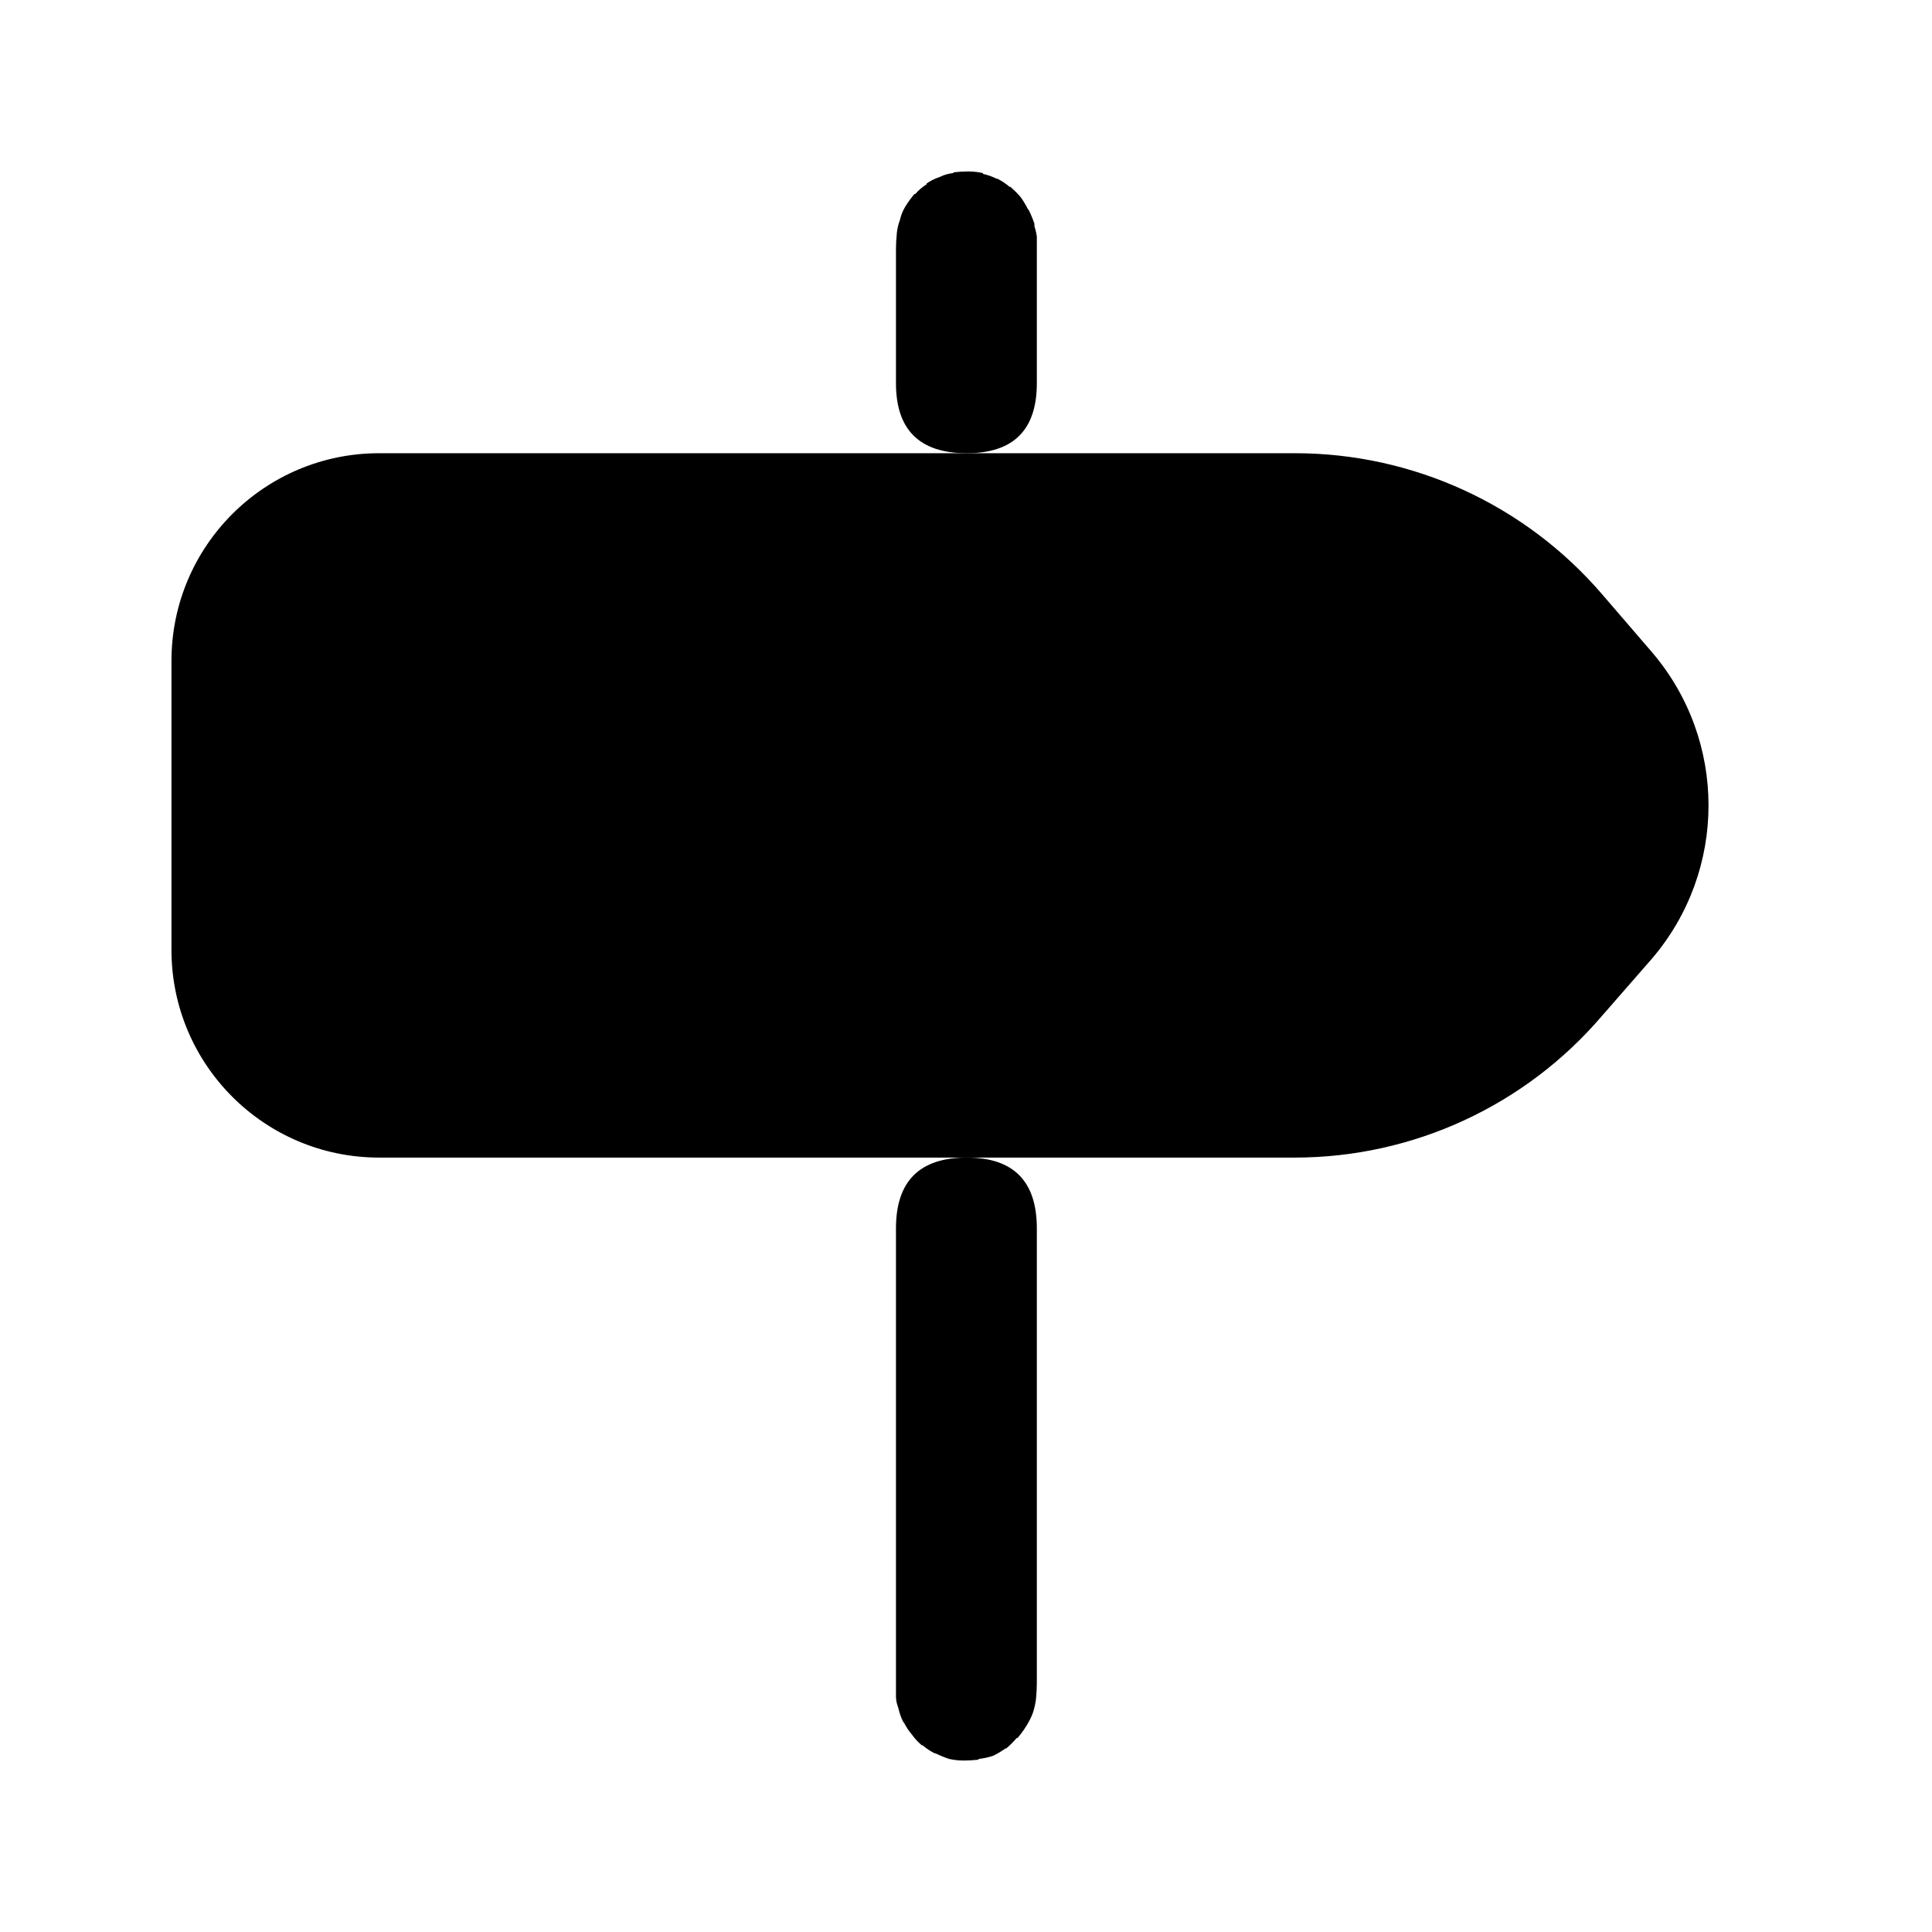
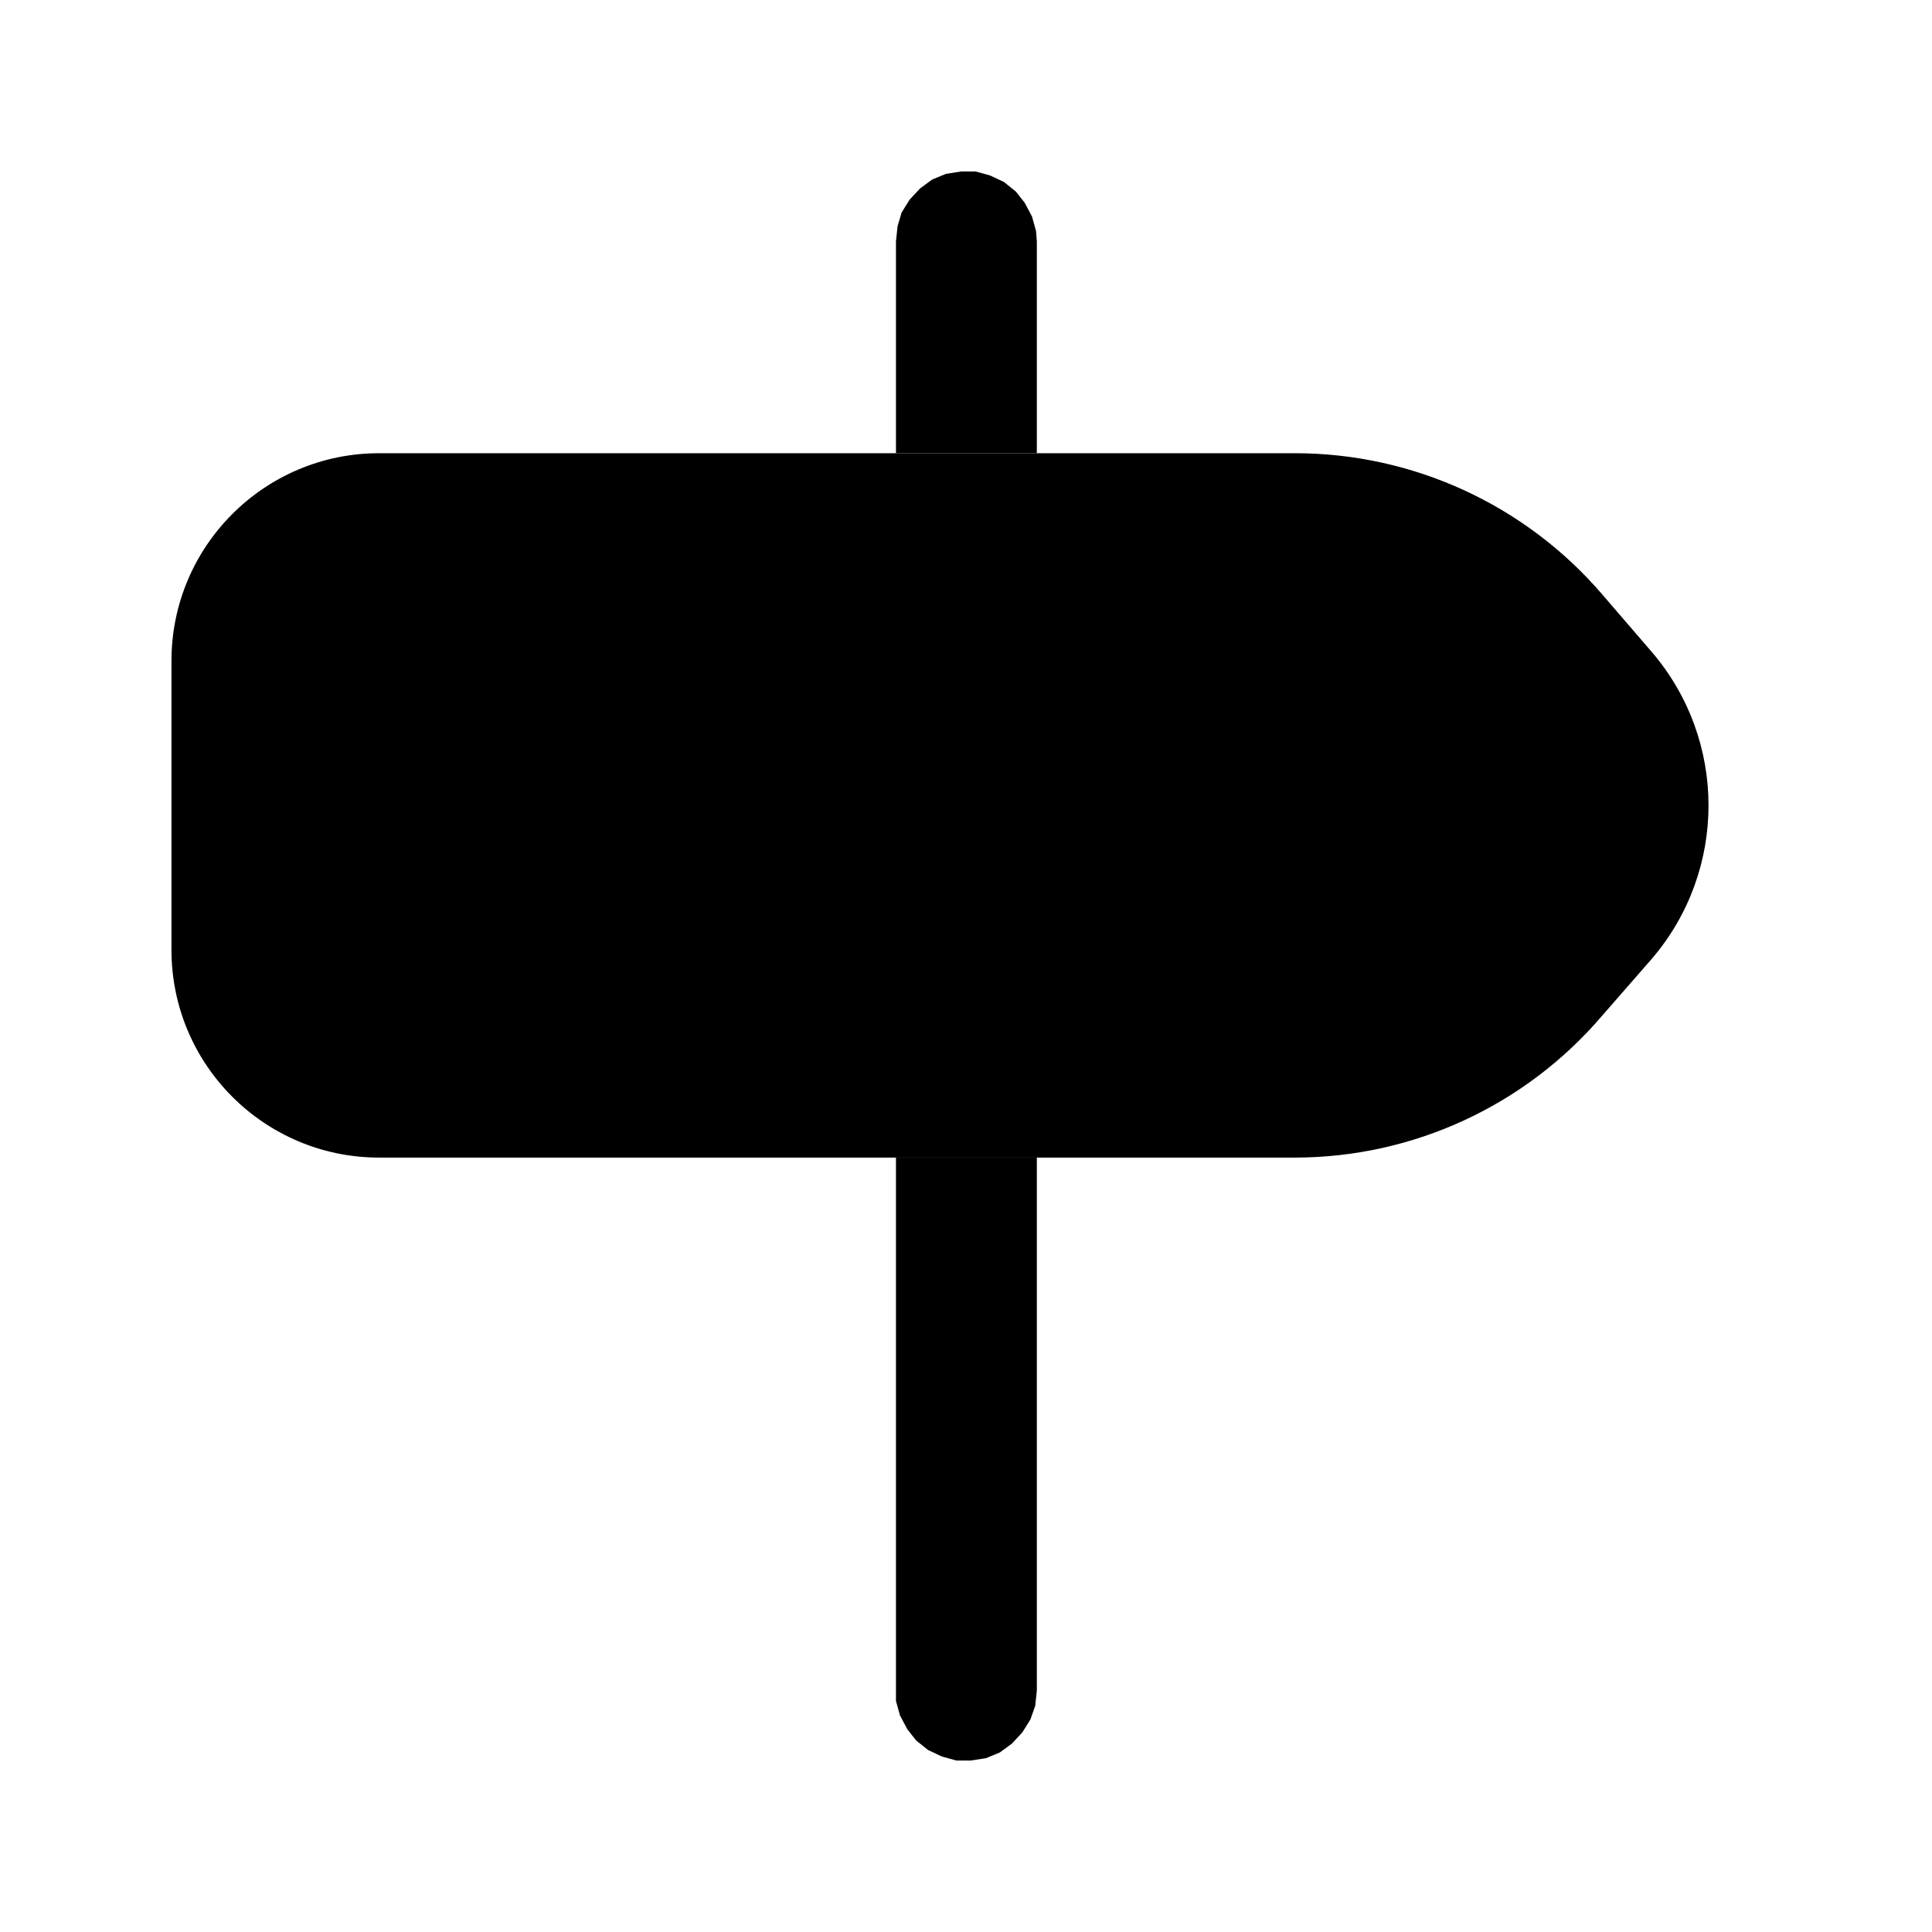
<svg xmlns="http://www.w3.org/2000/svg" viewBox="0 0 24 24" width="24" height="24" fill="currentColor">
  <path fill-rule="evenodd" d="M4.71 5.63L16.09 5.63A5.03 5.03 0 0 1 19.9 7.38L20.52 8.1A2.93 2.93 0 0 1 20.52 11.91L19.9 12.62A5.02 5.02 0 0 1 16.09 14.38L4.71 14.38A2.58 2.58 0 0 1 2.13 11.8L2.13 8.21A2.58 2.58 0 0 1 4.71 5.63Z" />
-   <path d="M12.88 20.9 Q12.88 21 12.87 21.1 L12.87 21.1 Q12.86 21.19 12.83 21.28 L12.83 21.28 Q12.8 21.36 12.75 21.44 L12.75 21.44 Q12.7 21.52 12.64 21.59 L12.63 21.59 Q12.57 21.66 12.5 21.72 L12.49 21.72 Q12.42 21.77 12.34 21.81 L12.34 21.81 Q12.25 21.84 12.16 21.85 L12.15 21.86 Q12.06 21.87 11.97 21.87 L11.97 21.87 Q11.88 21.87 11.79 21.85 L11.79 21.85 Q11.7 21.82 11.62 21.78 L11.61 21.78 Q11.53 21.74 11.46 21.68 L11.45 21.68 Q11.38 21.62 11.33 21.55 L11.33 21.55 Q11.27 21.48 11.23 21.4 L11.22 21.39 Q11.18 21.31 11.16 21.22 L11.15 21.19 Q11.13 21.13 11.13 21.07 L11.13 21.07 Q11.13 21 11.13 20.94 L11.13 15.26 Q11.13 14.38 12.01 14.38 L12.01 14.38 Q12.88 14.38 12.88 15.26 Z M12.03 2.13 Q12.12 2.13 12.21 2.15 L12.21 2.16 Q12.3 2.18 12.38 2.22 L12.39 2.22 Q12.47 2.26 12.54 2.32 L12.55 2.32 Q12.62 2.38 12.68 2.45 L12.68 2.45 Q12.73 2.52 12.77 2.6 L12.78 2.61 Q12.82 2.69 12.85 2.78 L12.85 2.81 Q12.87 2.87 12.88 2.94 L12.88 2.94 Q12.88 3 12.88 3.07 L12.88 4.76 Q12.88 5.63 12.01 5.63 L12.01 5.63 Q11.13 5.63 11.13 4.76 L11.13 3.1 Q11.13 3 11.14 2.91 L11.14 2.9 Q11.15 2.81 11.18 2.73 L11.18 2.73 Q11.2 2.64 11.25 2.56 L11.25 2.56 Q11.3 2.48 11.36 2.41 L11.37 2.41 Q11.43 2.34 11.51 2.29 L11.51 2.28 Q11.58 2.23 11.67 2.2 L11.67 2.2 Q11.75 2.16 11.84 2.15 L11.85 2.14 Q11.94 2.13 12.03 2.13 Z" />
+   <path d="M12.88 21L12.86 21.19L12.8 21.36L12.7 21.52L12.57 21.66L12.42 21.77L12.25 21.84L12.06 21.87L11.88 21.87L11.7 21.82L11.53 21.74L11.38 21.62L11.27 21.48L11.18 21.31L11.13 21.13L11.13 21L11.13 14.38L12.88 14.38ZM12.12 2.13L12.3 2.18L12.47 2.26L12.62 2.38L12.73 2.52L12.82 2.69L12.87 2.87L12.88 3L12.88 5.63L11.13 5.63L11.13 3L11.15 2.81L11.2 2.64L11.3 2.48L11.43 2.34L11.58 2.23L11.75 2.16L11.94 2.13Z" />
</svg>
